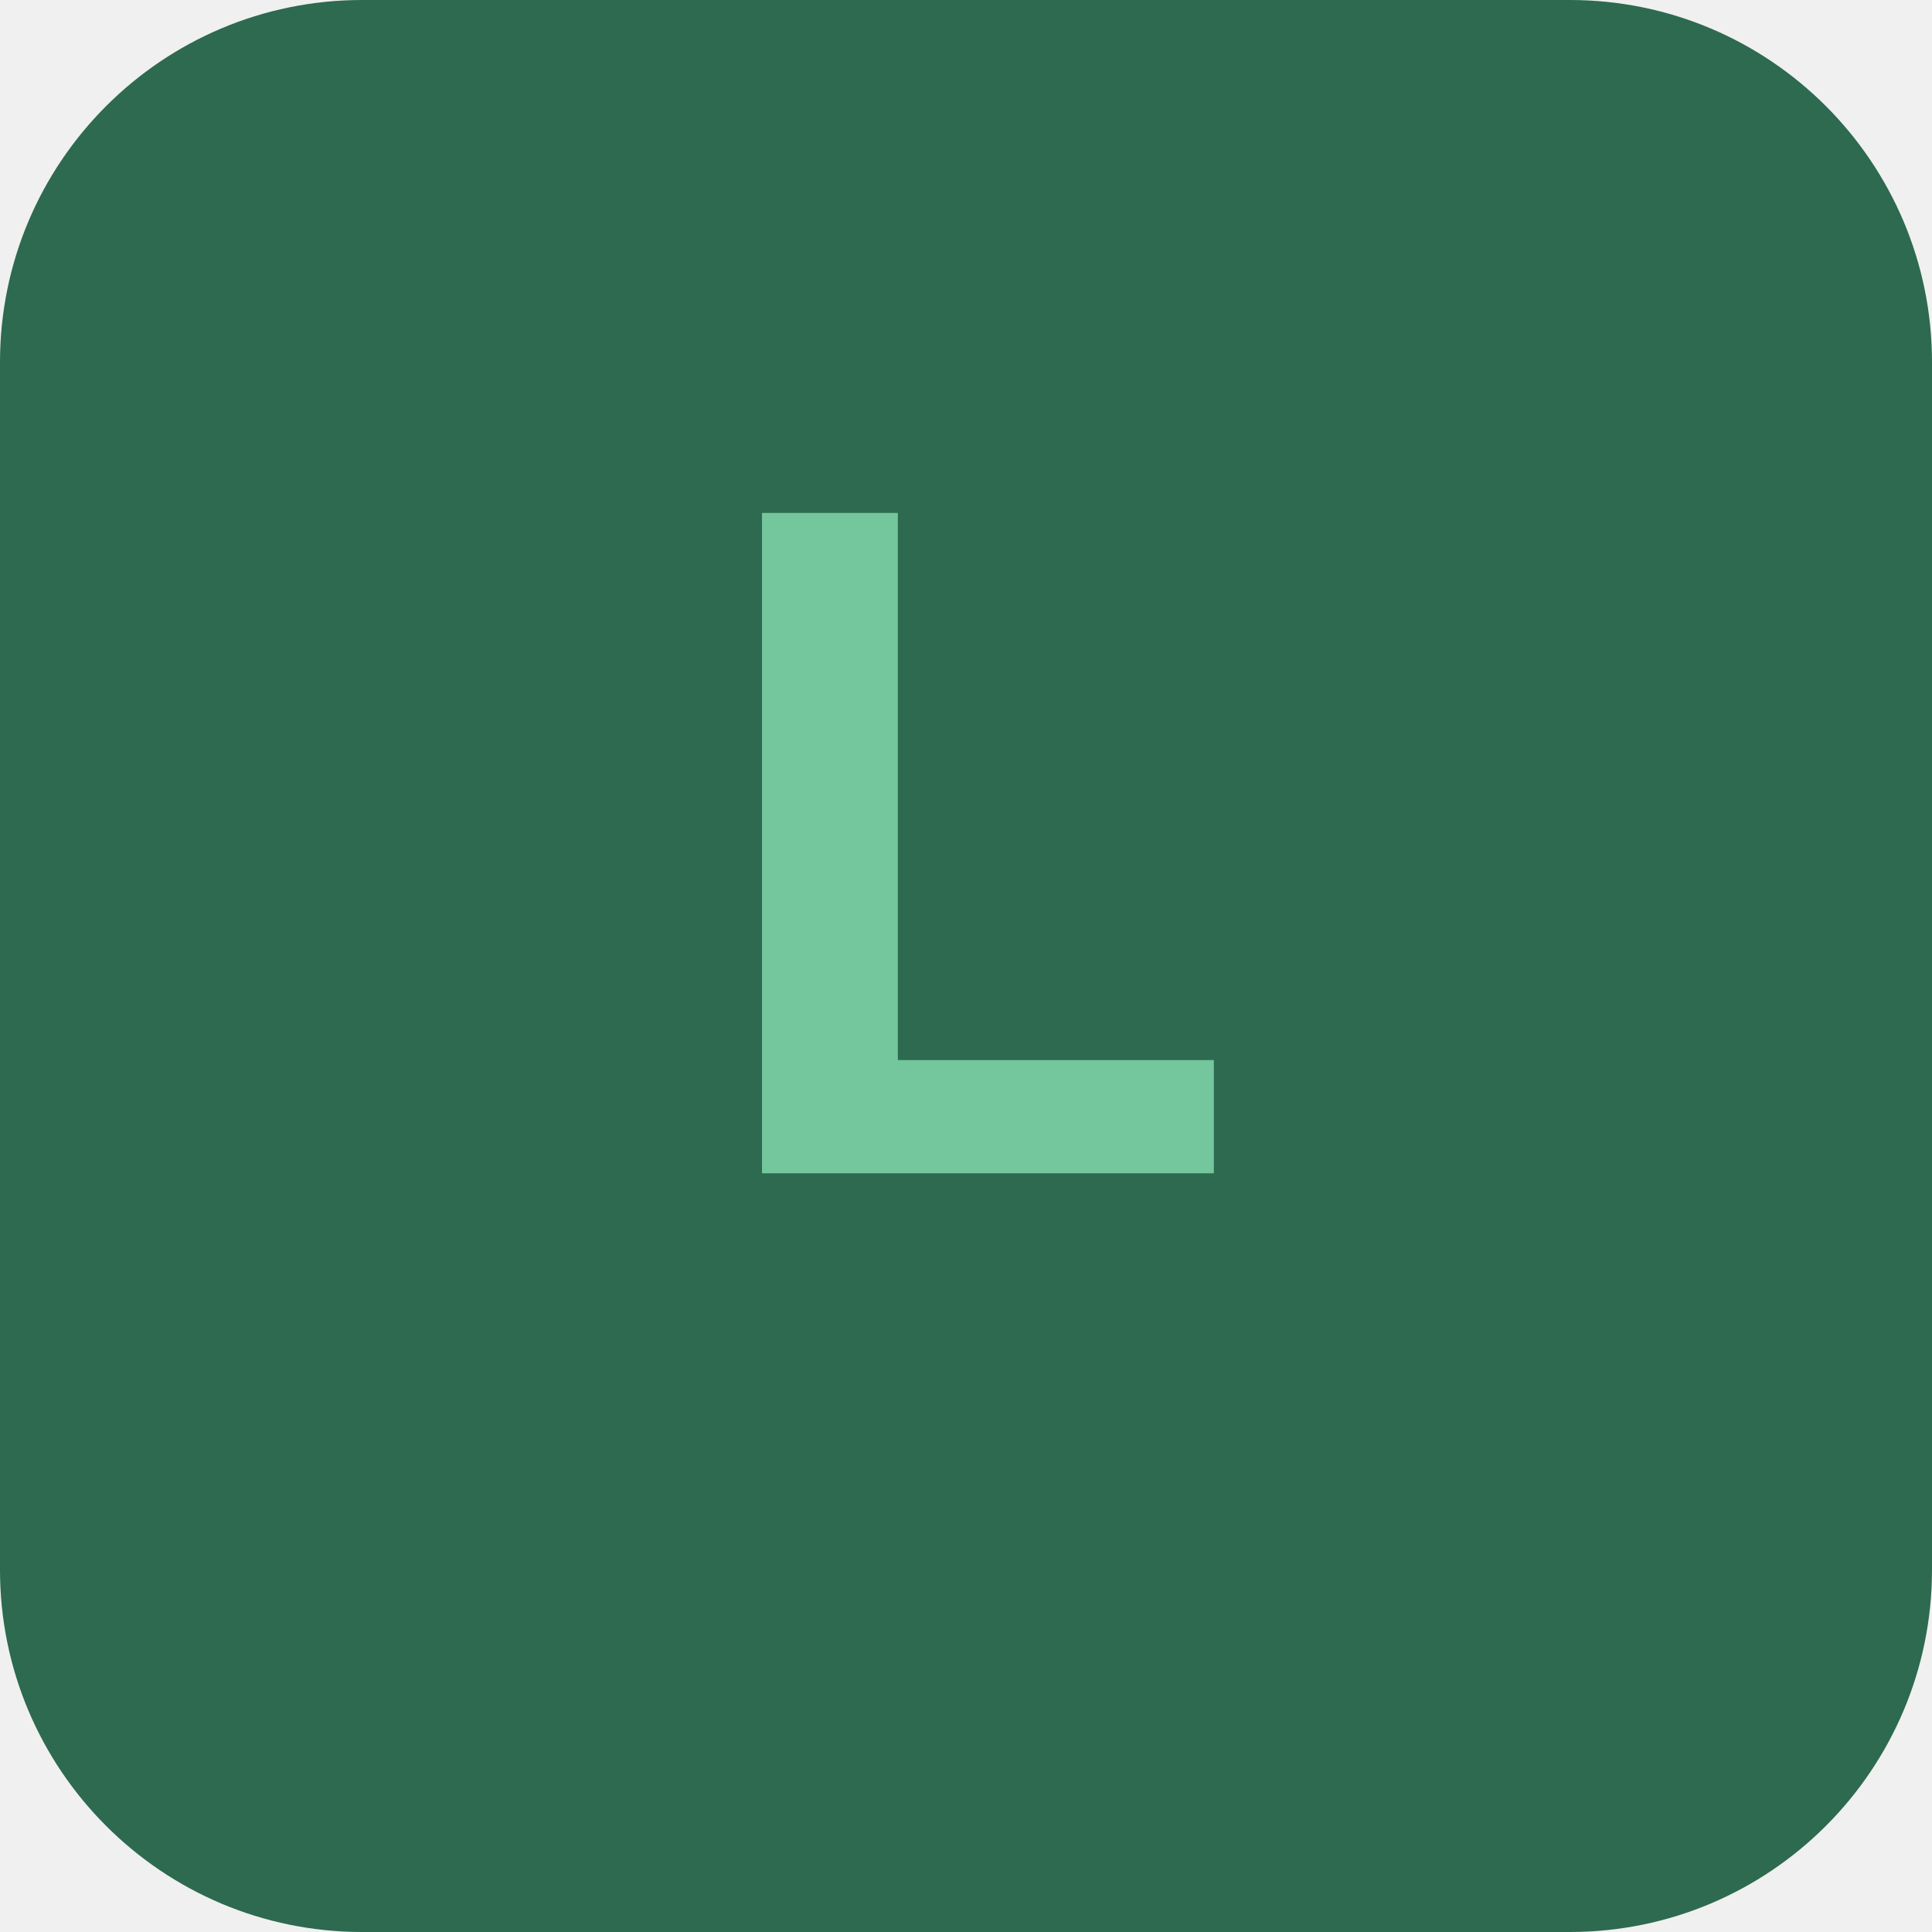
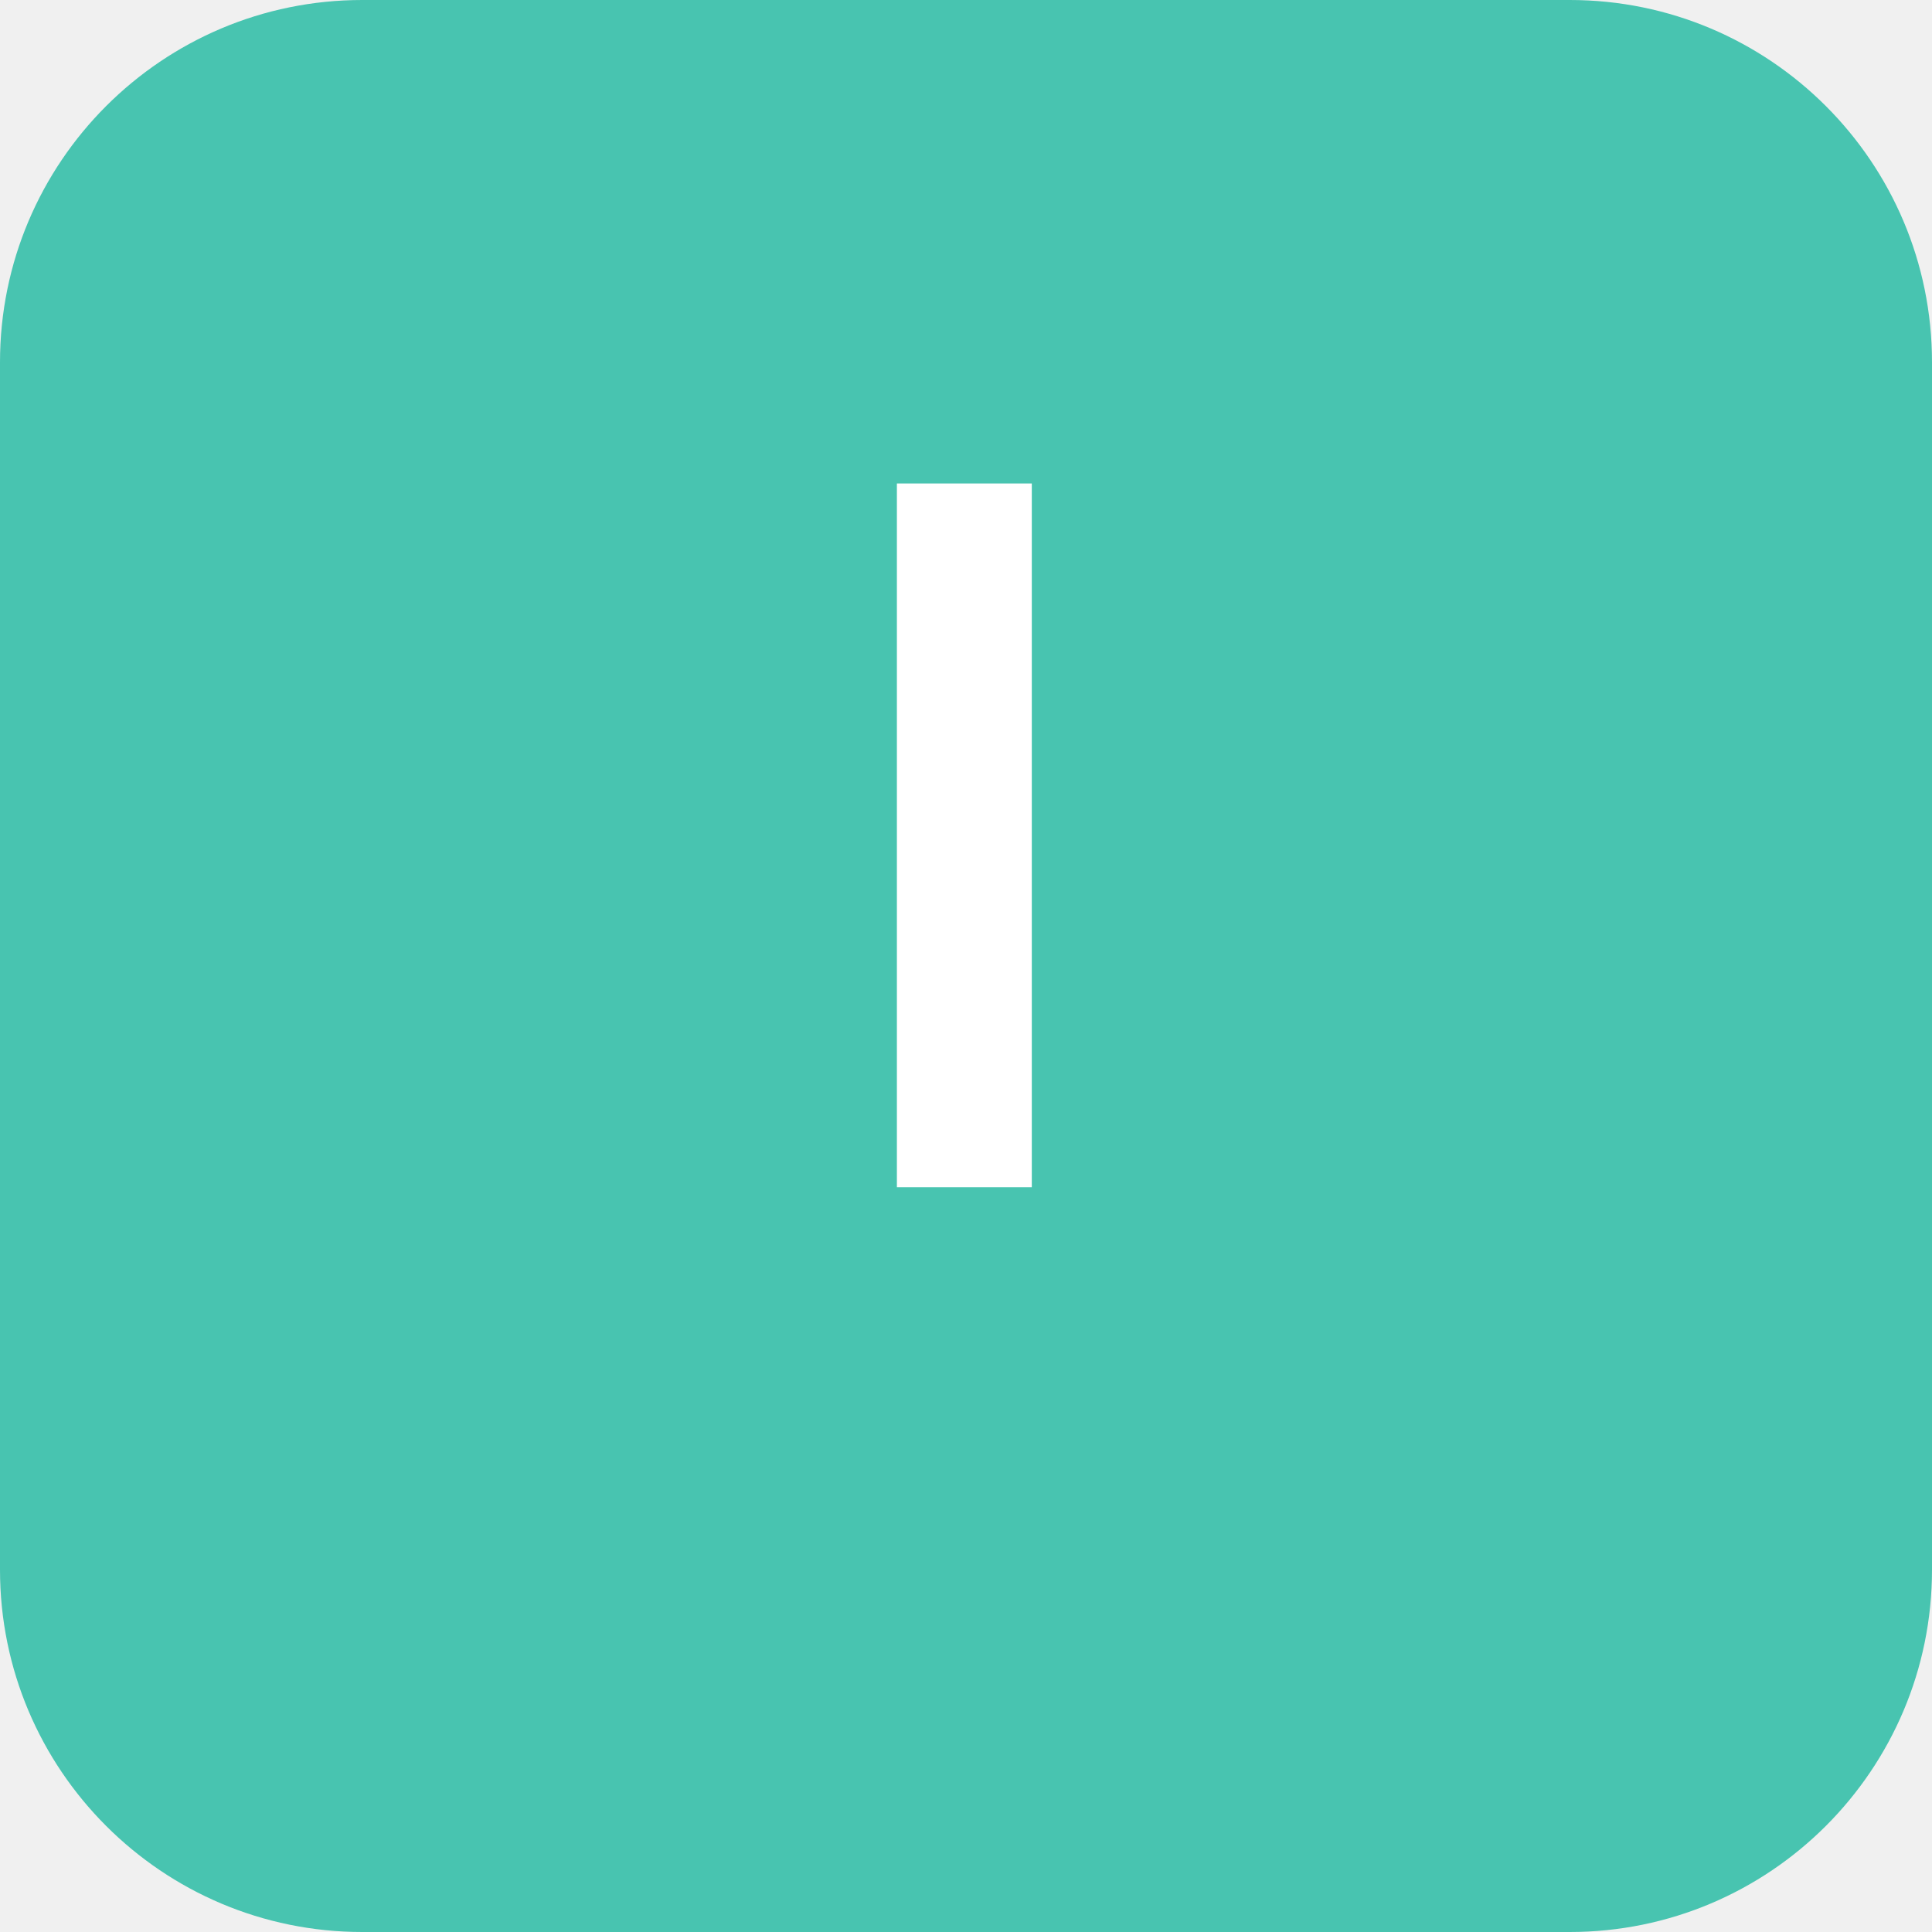
<svg xmlns="http://www.w3.org/2000/svg" viewBox="0 0 32 32" fill="none">
-   <rect width="32" height="32" rx="6" fill="#2D6A4F" />
-   <text x="50%" y="50%" dominant-baseline="central" text-anchor="middle" font-family="Helvetica,Arial,sans-serif" font-weight="700" font-size="15" fill="#74C69D">L</text>
+   <rect width="32" height="32" rx="6" fill="#48C4B0" />
+   <text x="50%" y="50%" dominant-baseline="central" text-anchor="middle" font-family="Helvetica Neue,Helvetica,Arial,sans-serif" font-weight="800" font-size="16" fill="#FFFFFF">l</text>
</svg>
